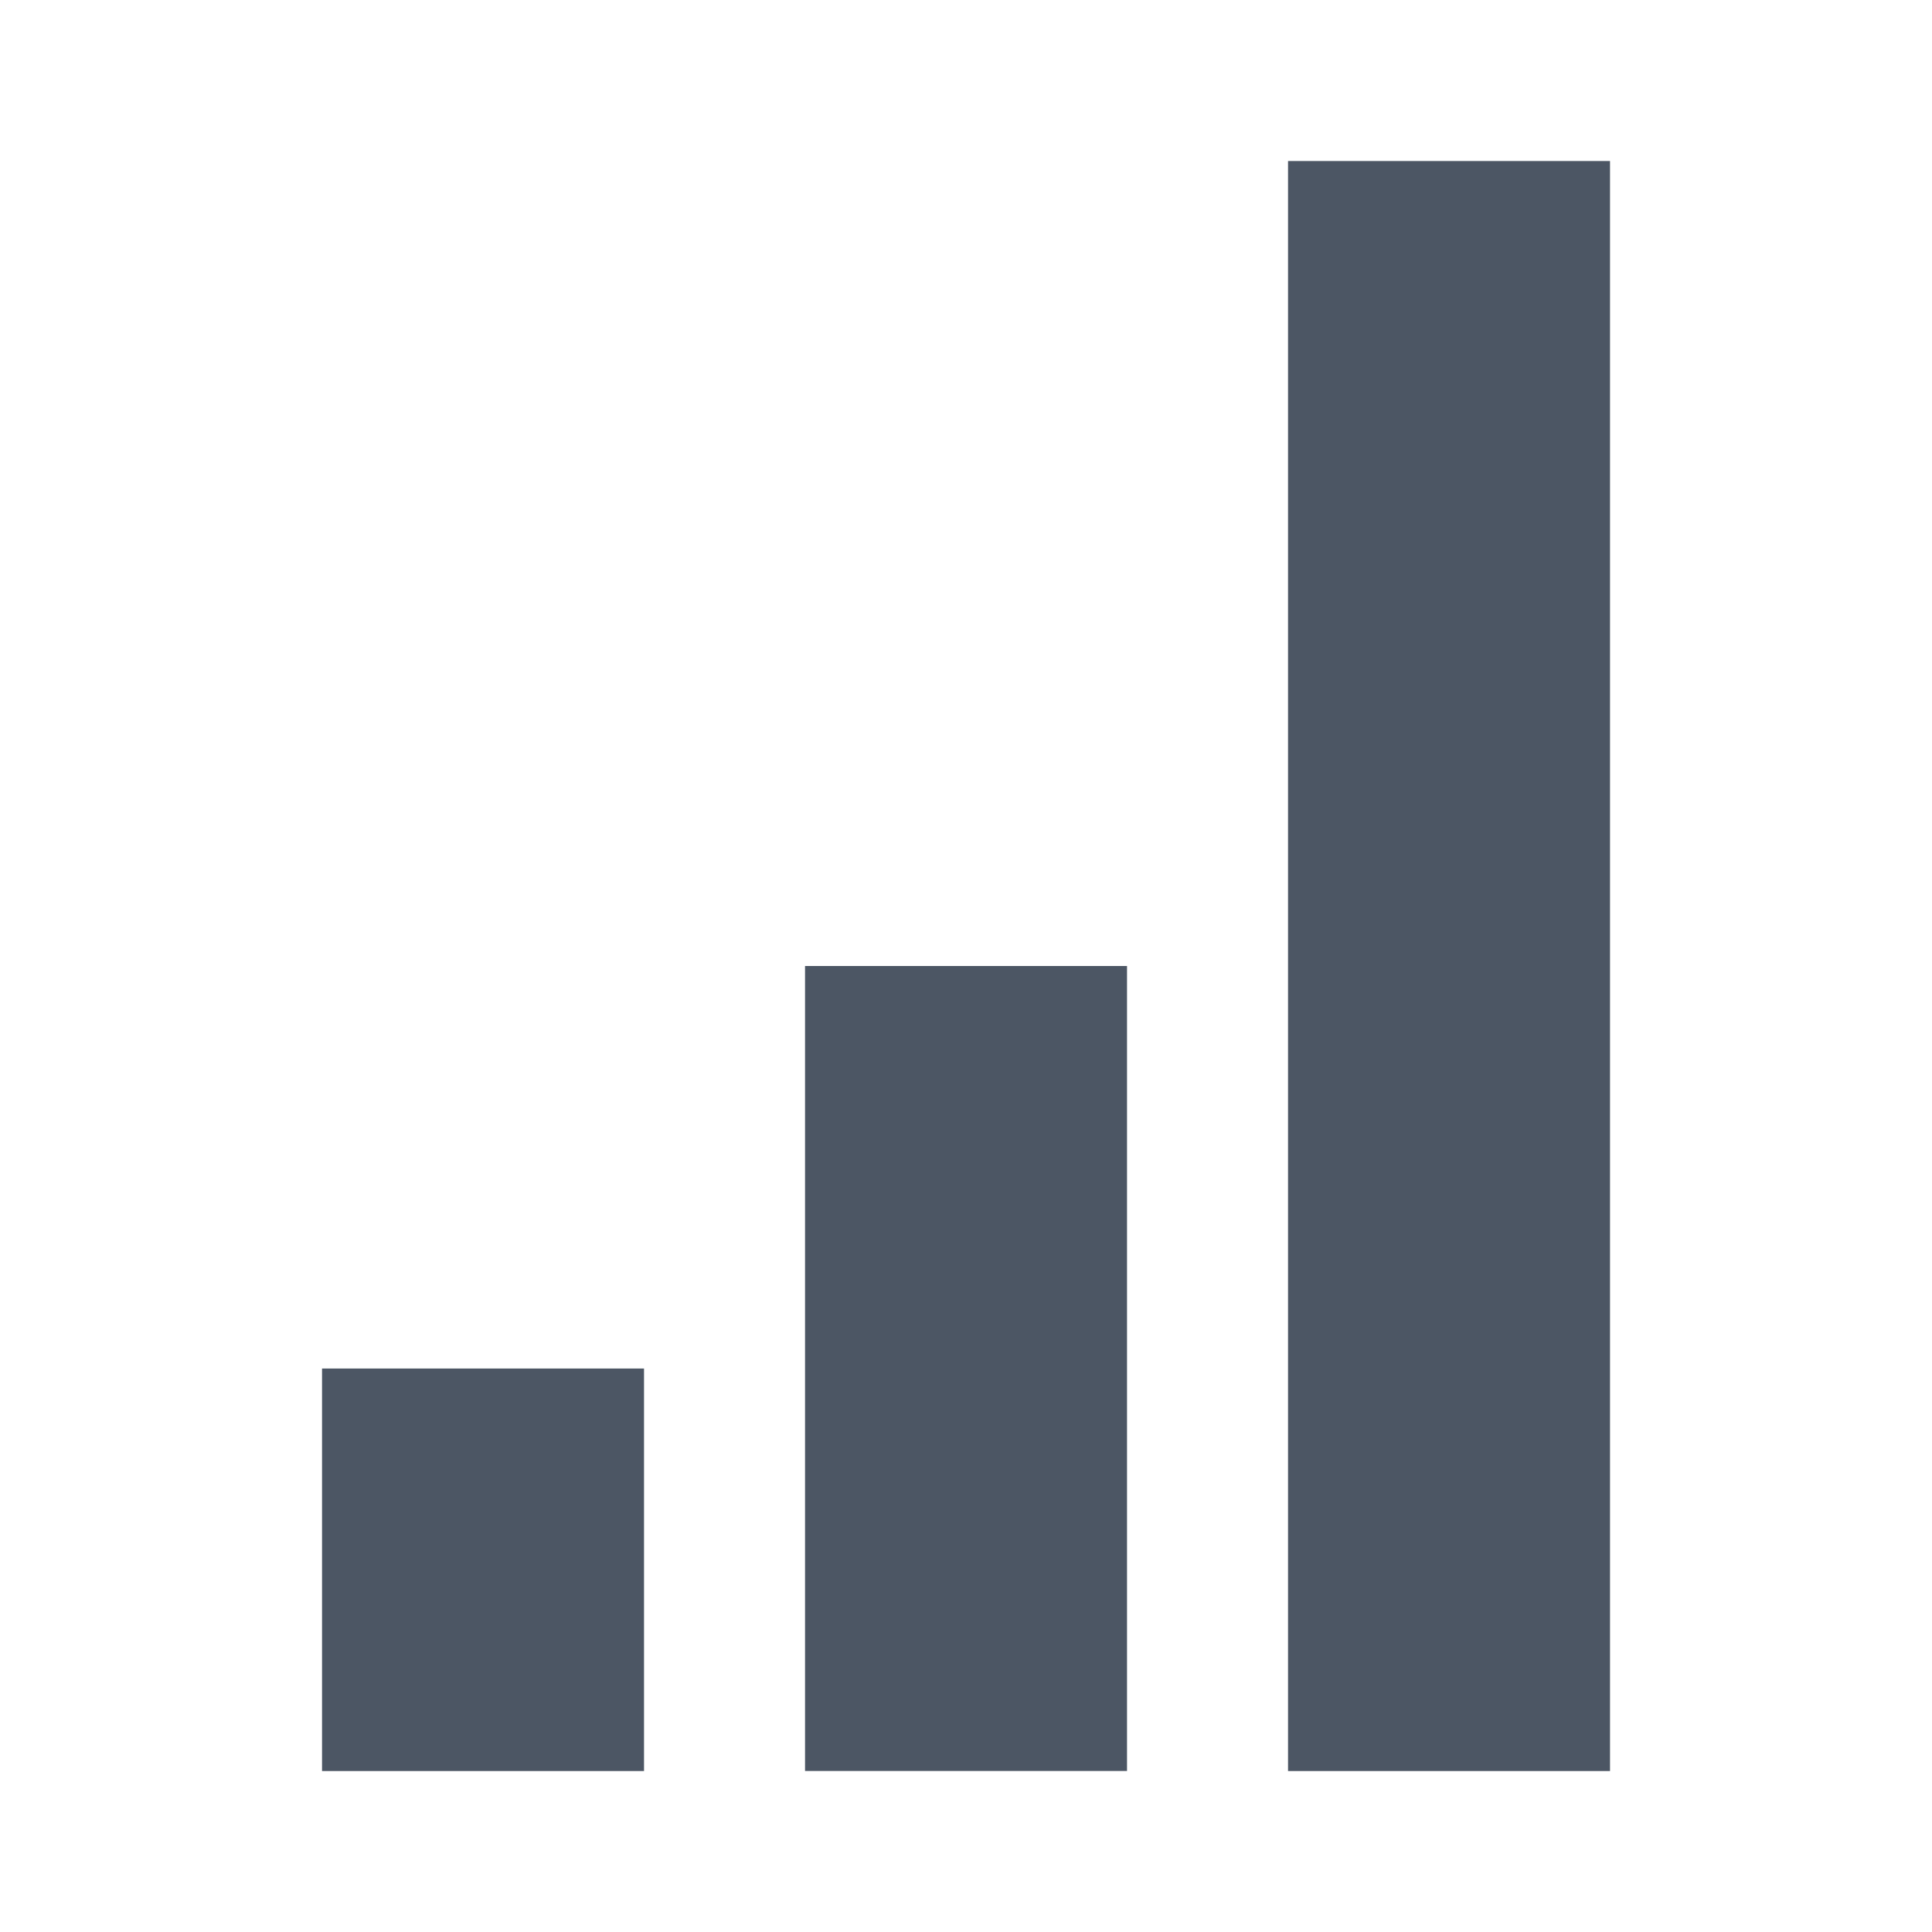
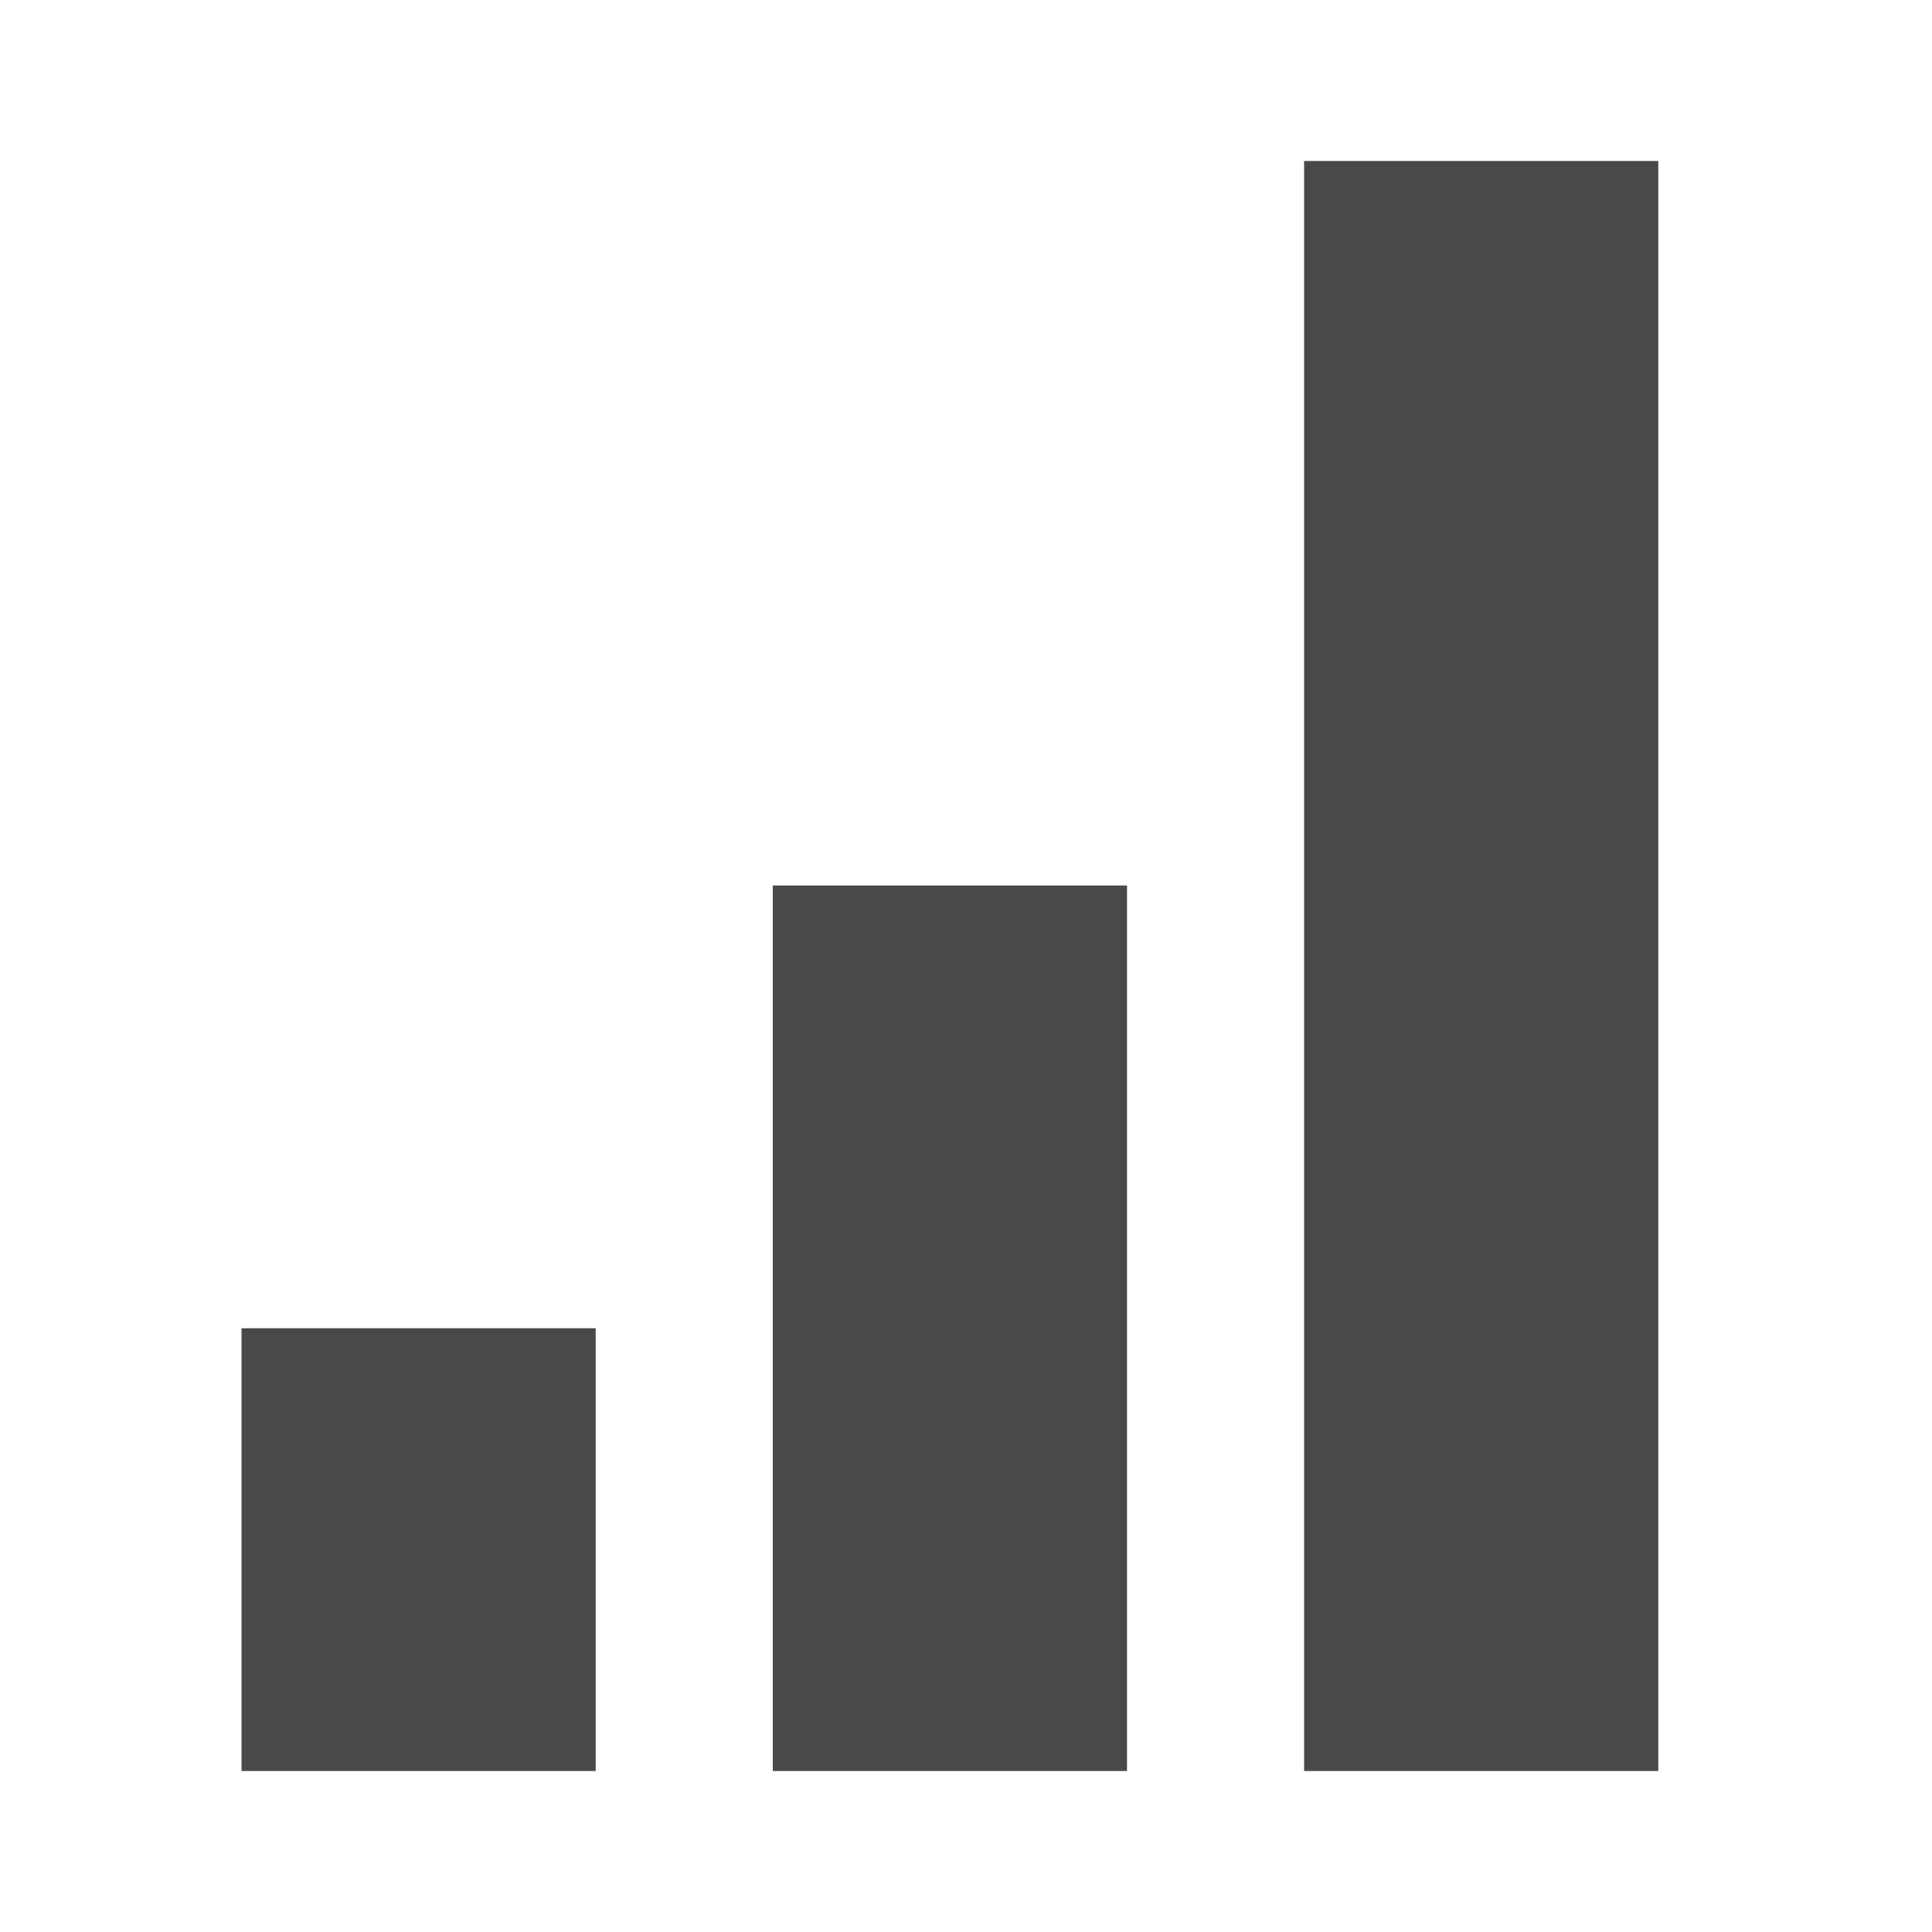
- <svg xmlns="http://www.w3.org/2000/svg" fill="none" height="32" viewBox="0 0 32 32" width="32">
-   <g fill="#4c5664">
-     <path d="m10.667 22.667v6.667h-5.333v-6.667z" />
-     <path d="m18.667 16v13.333h-5.333v-13.333z" />
-     <path d="m26.667 2.667v26.667h-5.333v-26.667z" />
-   </g>
+ <svg xmlns="http://www.w3.org/2000/svg" width="24" height="24" viewBox="0 0 24 24" fill="none">
+   <path d="M7.4 16.5V22H3V16.5H7.4Z" fill="#4B4848" />
+   <path d="M14 11V22H9.6V11H14Z" fill="#4B4848" />
+   <path d="M20.6 2V22H16.2V2H20.6Z" fill="#4B4848" />
</svg>
